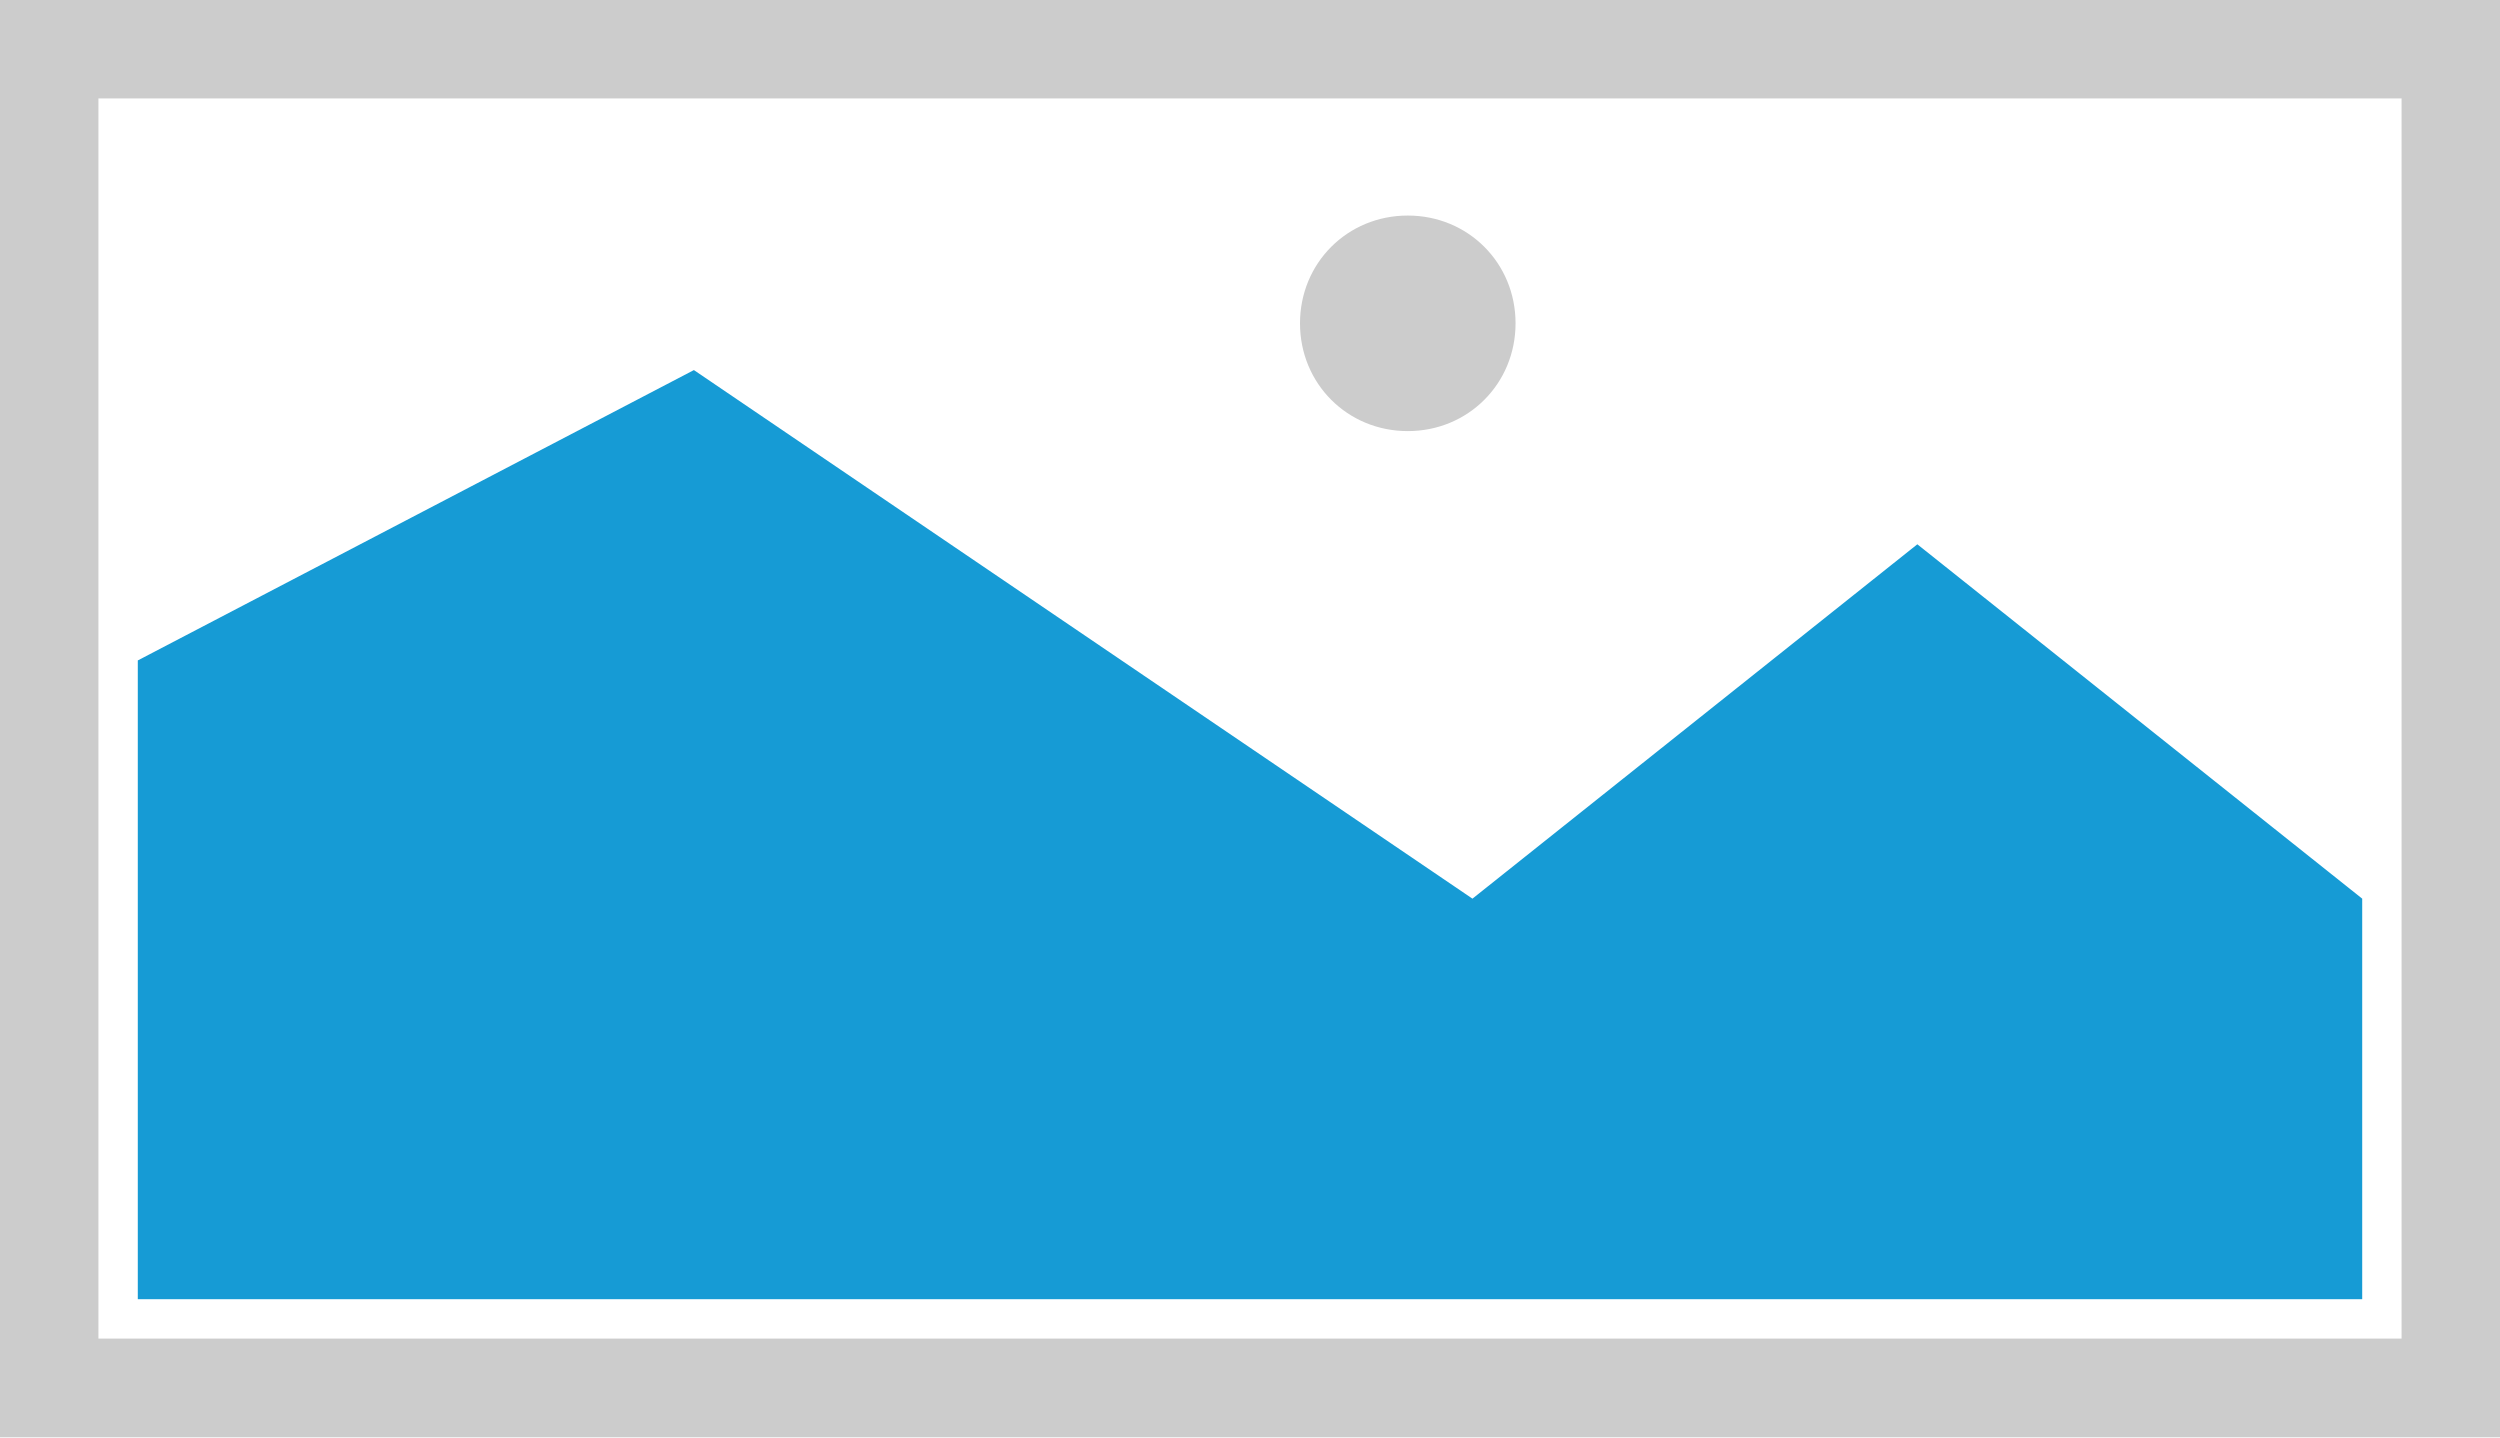
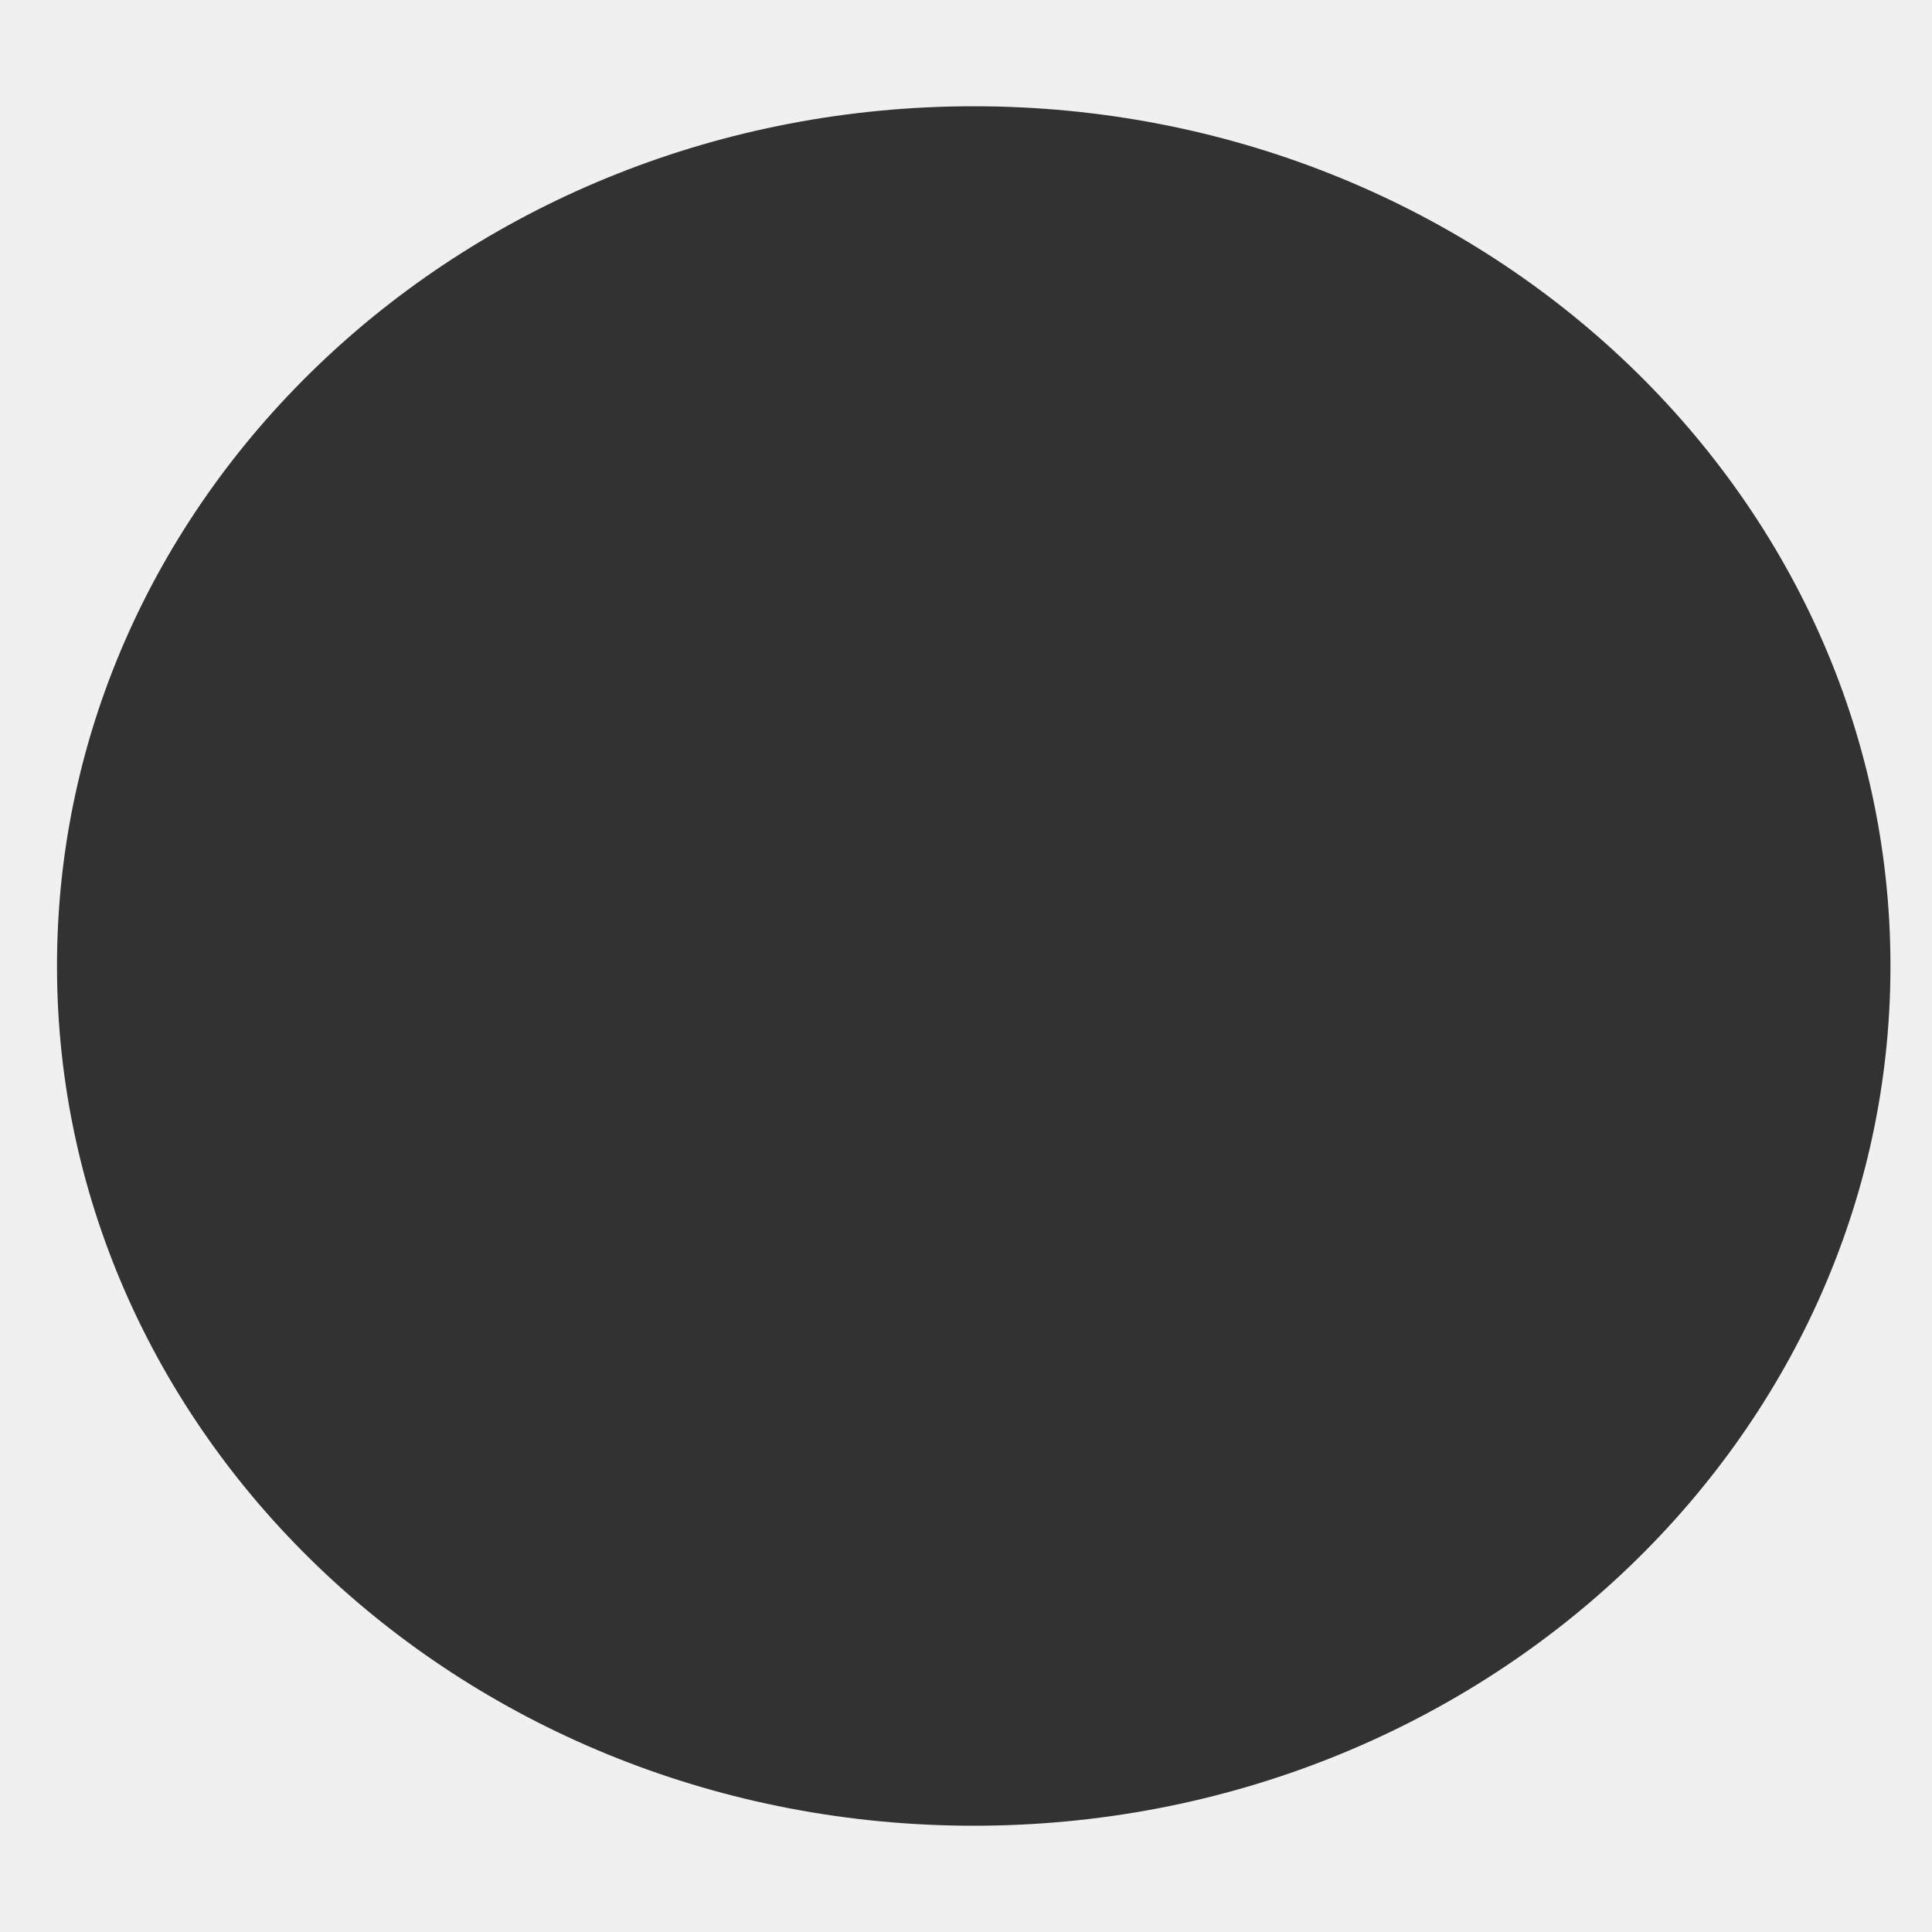
- <svg xmlns="http://www.w3.org/2000/svg" version="1.1" width="127px" height="73px">
-   <g transform="matrix(1 0 0 1 -153 -905 )">
-     <path d="M 153 905  L 280 905  L 280 978  L 153 978  L 153 905  " fill-rule="nonzero" fill="rgba(204, 204, 204, 1)" stroke="none" class="fill" />
-     <path d="M 158 910  L 275 910  L 275 973  L 158 973  L 158 910  " fill-rule="nonzero" fill="rgba(255, 255, 255, 1)" stroke="none" class="fill" />
-     <path d="M 224.515 926.9  C 221.449 926.9  219.04 924.491  219.04 921.425  C 219.04 918.359  221.449 915.95  224.515 915.95  C 227.581 915.95  229.99 918.359  229.99 921.425  C 229.99 924.491  227.581 926.9  224.515 926.9  " fill-rule="nonzero" fill="rgba(204, 204, 204, 1)" stroke="none" class="fill" />
-     <path d="M 160 971  L 160 938.55  L 188.25 923.8  L 227.8 950.652  L 250.4 932.65  L 273 950.652  L 273 971  L 160 971  " fill-rule="nonzero" fill="rgba(22, 155, 213, 1)" stroke="none" class="fill" />
+ <svg xmlns="http://www.w3.org/2000/svg" version="1.1" width="2px" height="2px">
+   <defs>
+     <pattern id="BGPattern" patternUnits="userSpaceOnUse" alignment="0 0" imageRepeat="None" />
+     <mask fill="white" id="Clip21">
+       <path d="M 0.059 1  C 0.059 1.491  0.484 1.89  1.008 1.89  C 1.532 1.89  1.957 1.491  1.957 1  C 1.957 0.509  1.532 0.11  1.008 0.11  C 0.484 0.11  0.059 0.509  0.059 1  Z " fill-rule="evenodd" />
+     </mask>
+   </defs>
+   <g transform="matrix(1 0 0 1 -291 -755 )">
+     <path d="M 0.059 1  C 0.059 1.491  0.484 1.89  1.008 1.89  C 1.532 1.89  1.957 1.491  1.957 1  C 1.957 0.509  1.532 0.11  1.008 0.11  C 0.484 0.11  0.059 0.509  0.059 1  Z " fill-rule="nonzero" fill="rgba(50, 50, 51, 1)" stroke="none" transform="matrix(1 0 0 1 291 755 )" class="fill" />
+     <path d="M 0.059 1  C 0.059 1.491  0.484 1.89  1.008 1.89  C 1.532 1.89  1.957 1.491  1.957 1  C 1.957 0.509  1.532 0.11  1.008 0.11  C 0.484 0.11  0.059 0.509  0.059 1  Z " stroke-width="0" stroke-dasharray="0" stroke="rgba(255, 255, 255, 0)" fill="none" transform="matrix(1 0 0 1 291 755 )" class="stroke" mask="url(#Clip21)" />
  </g>
</svg>
